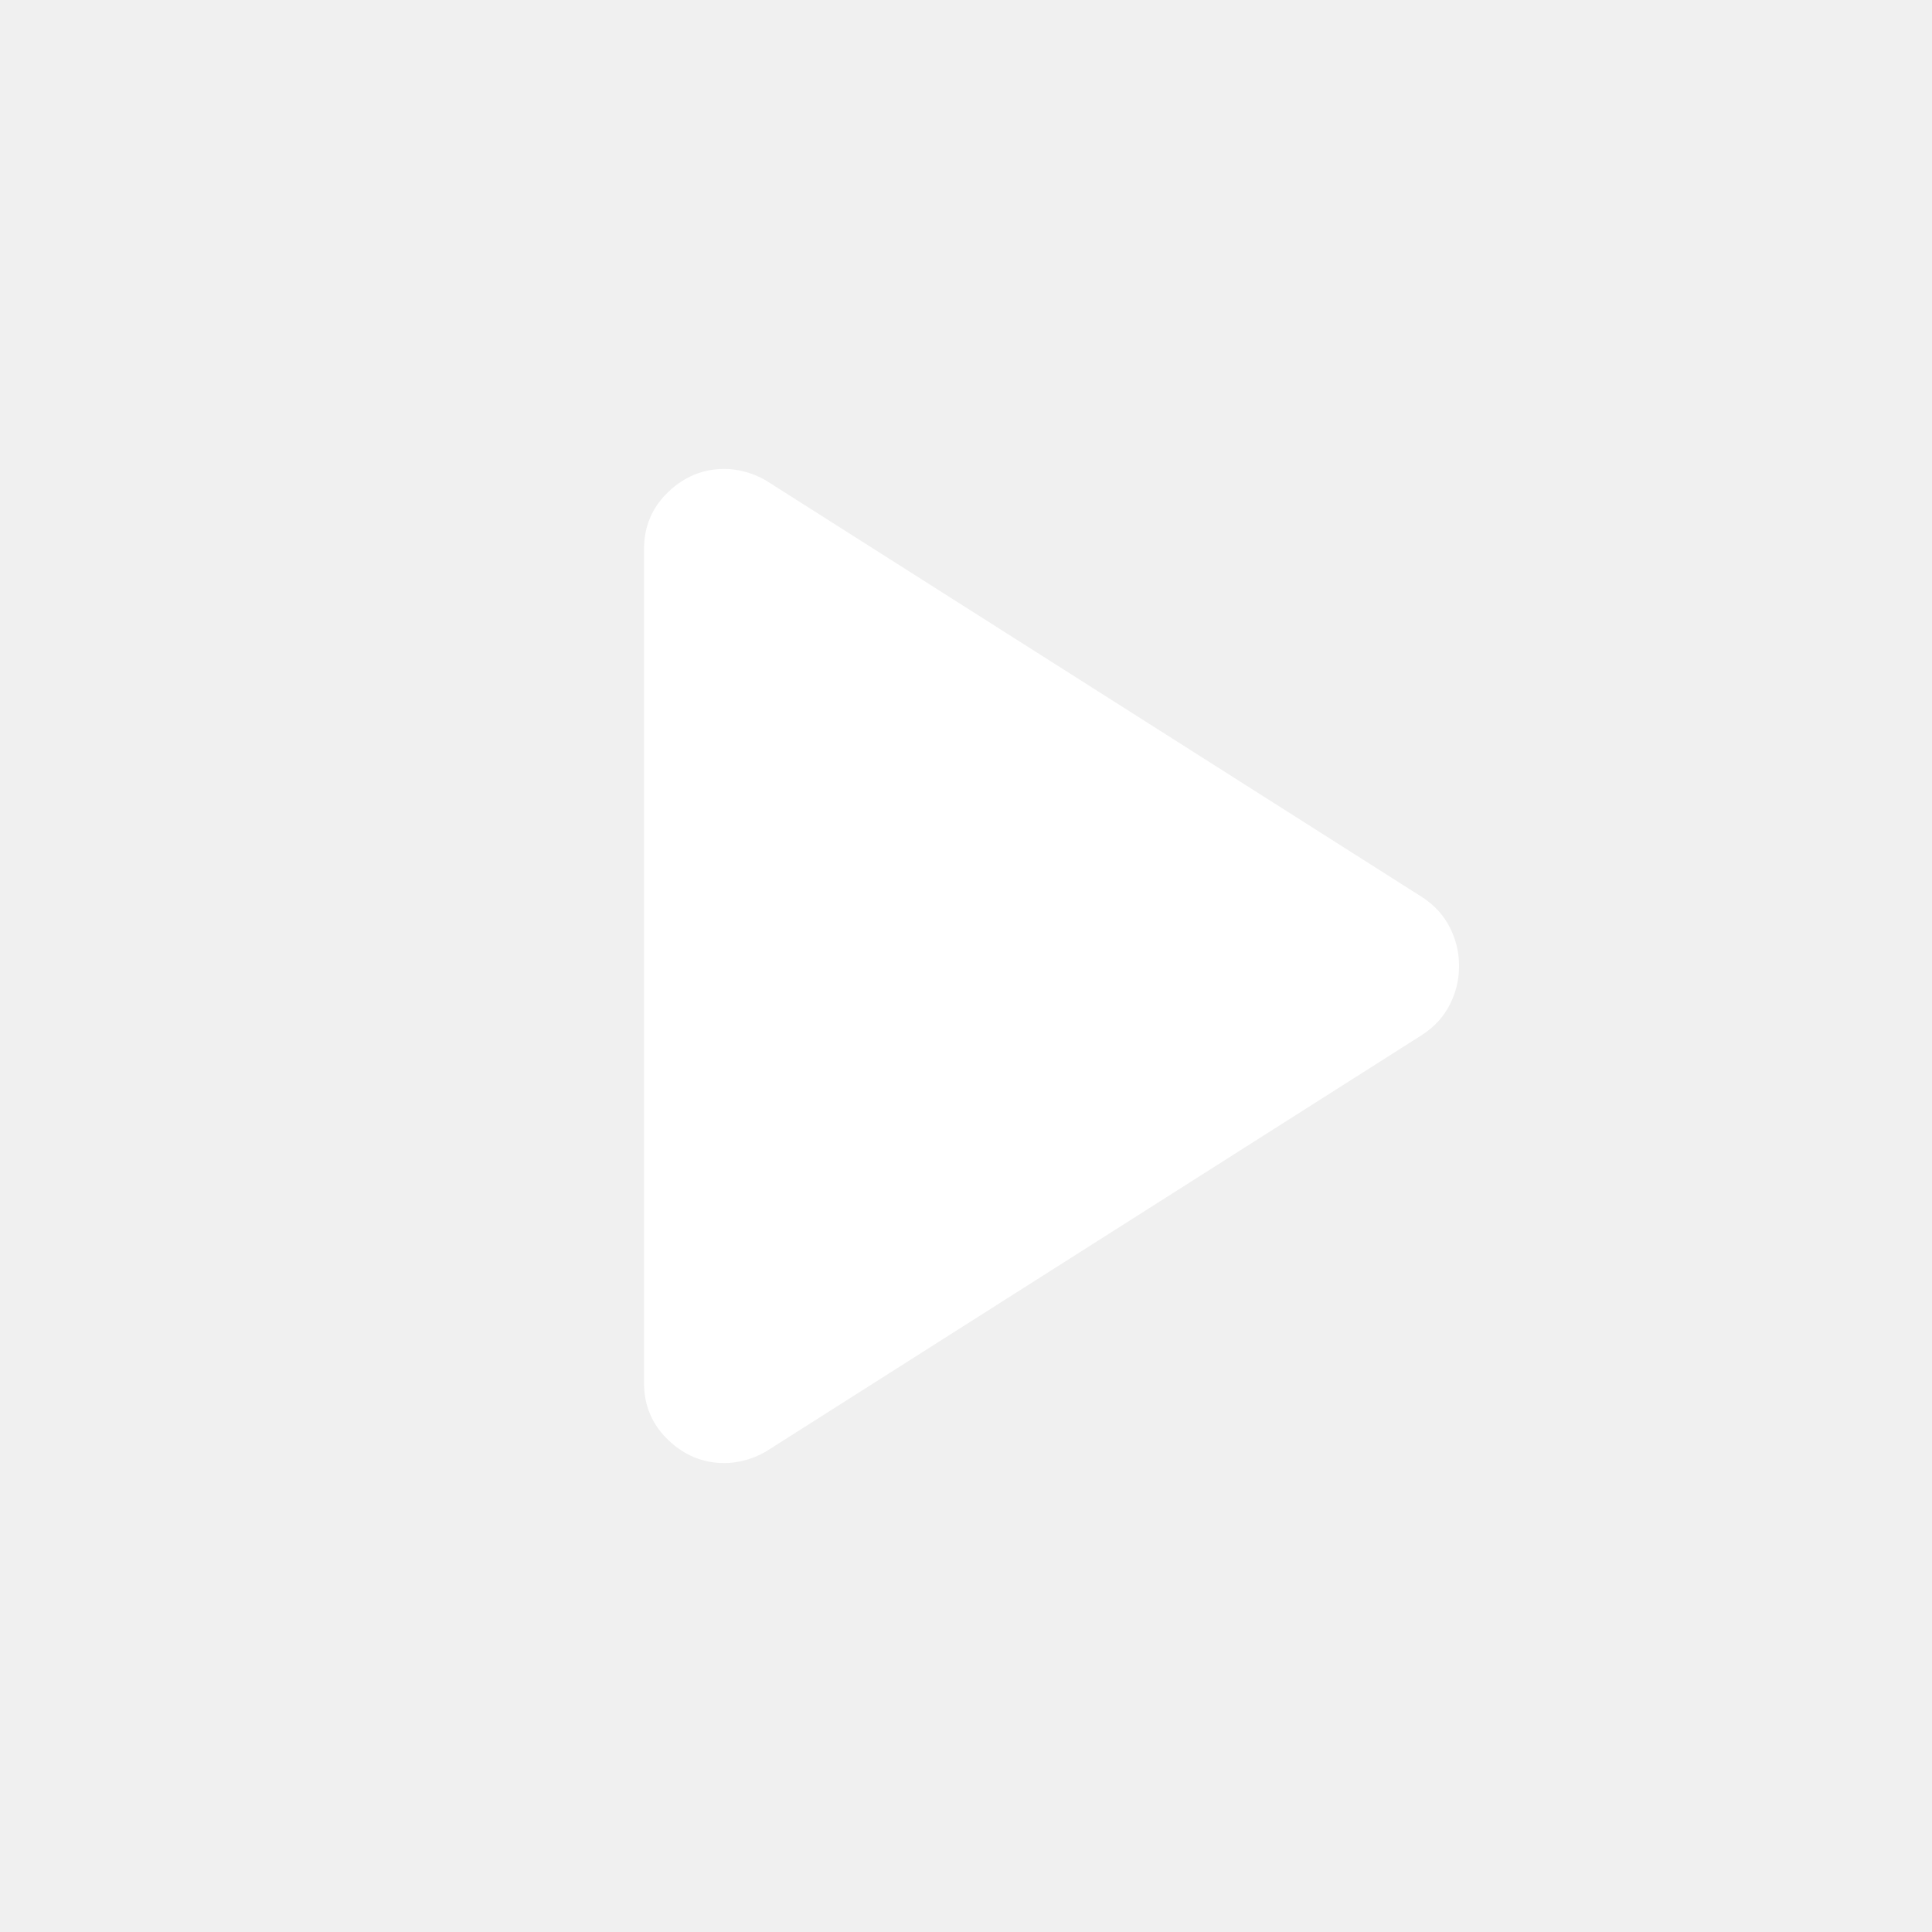
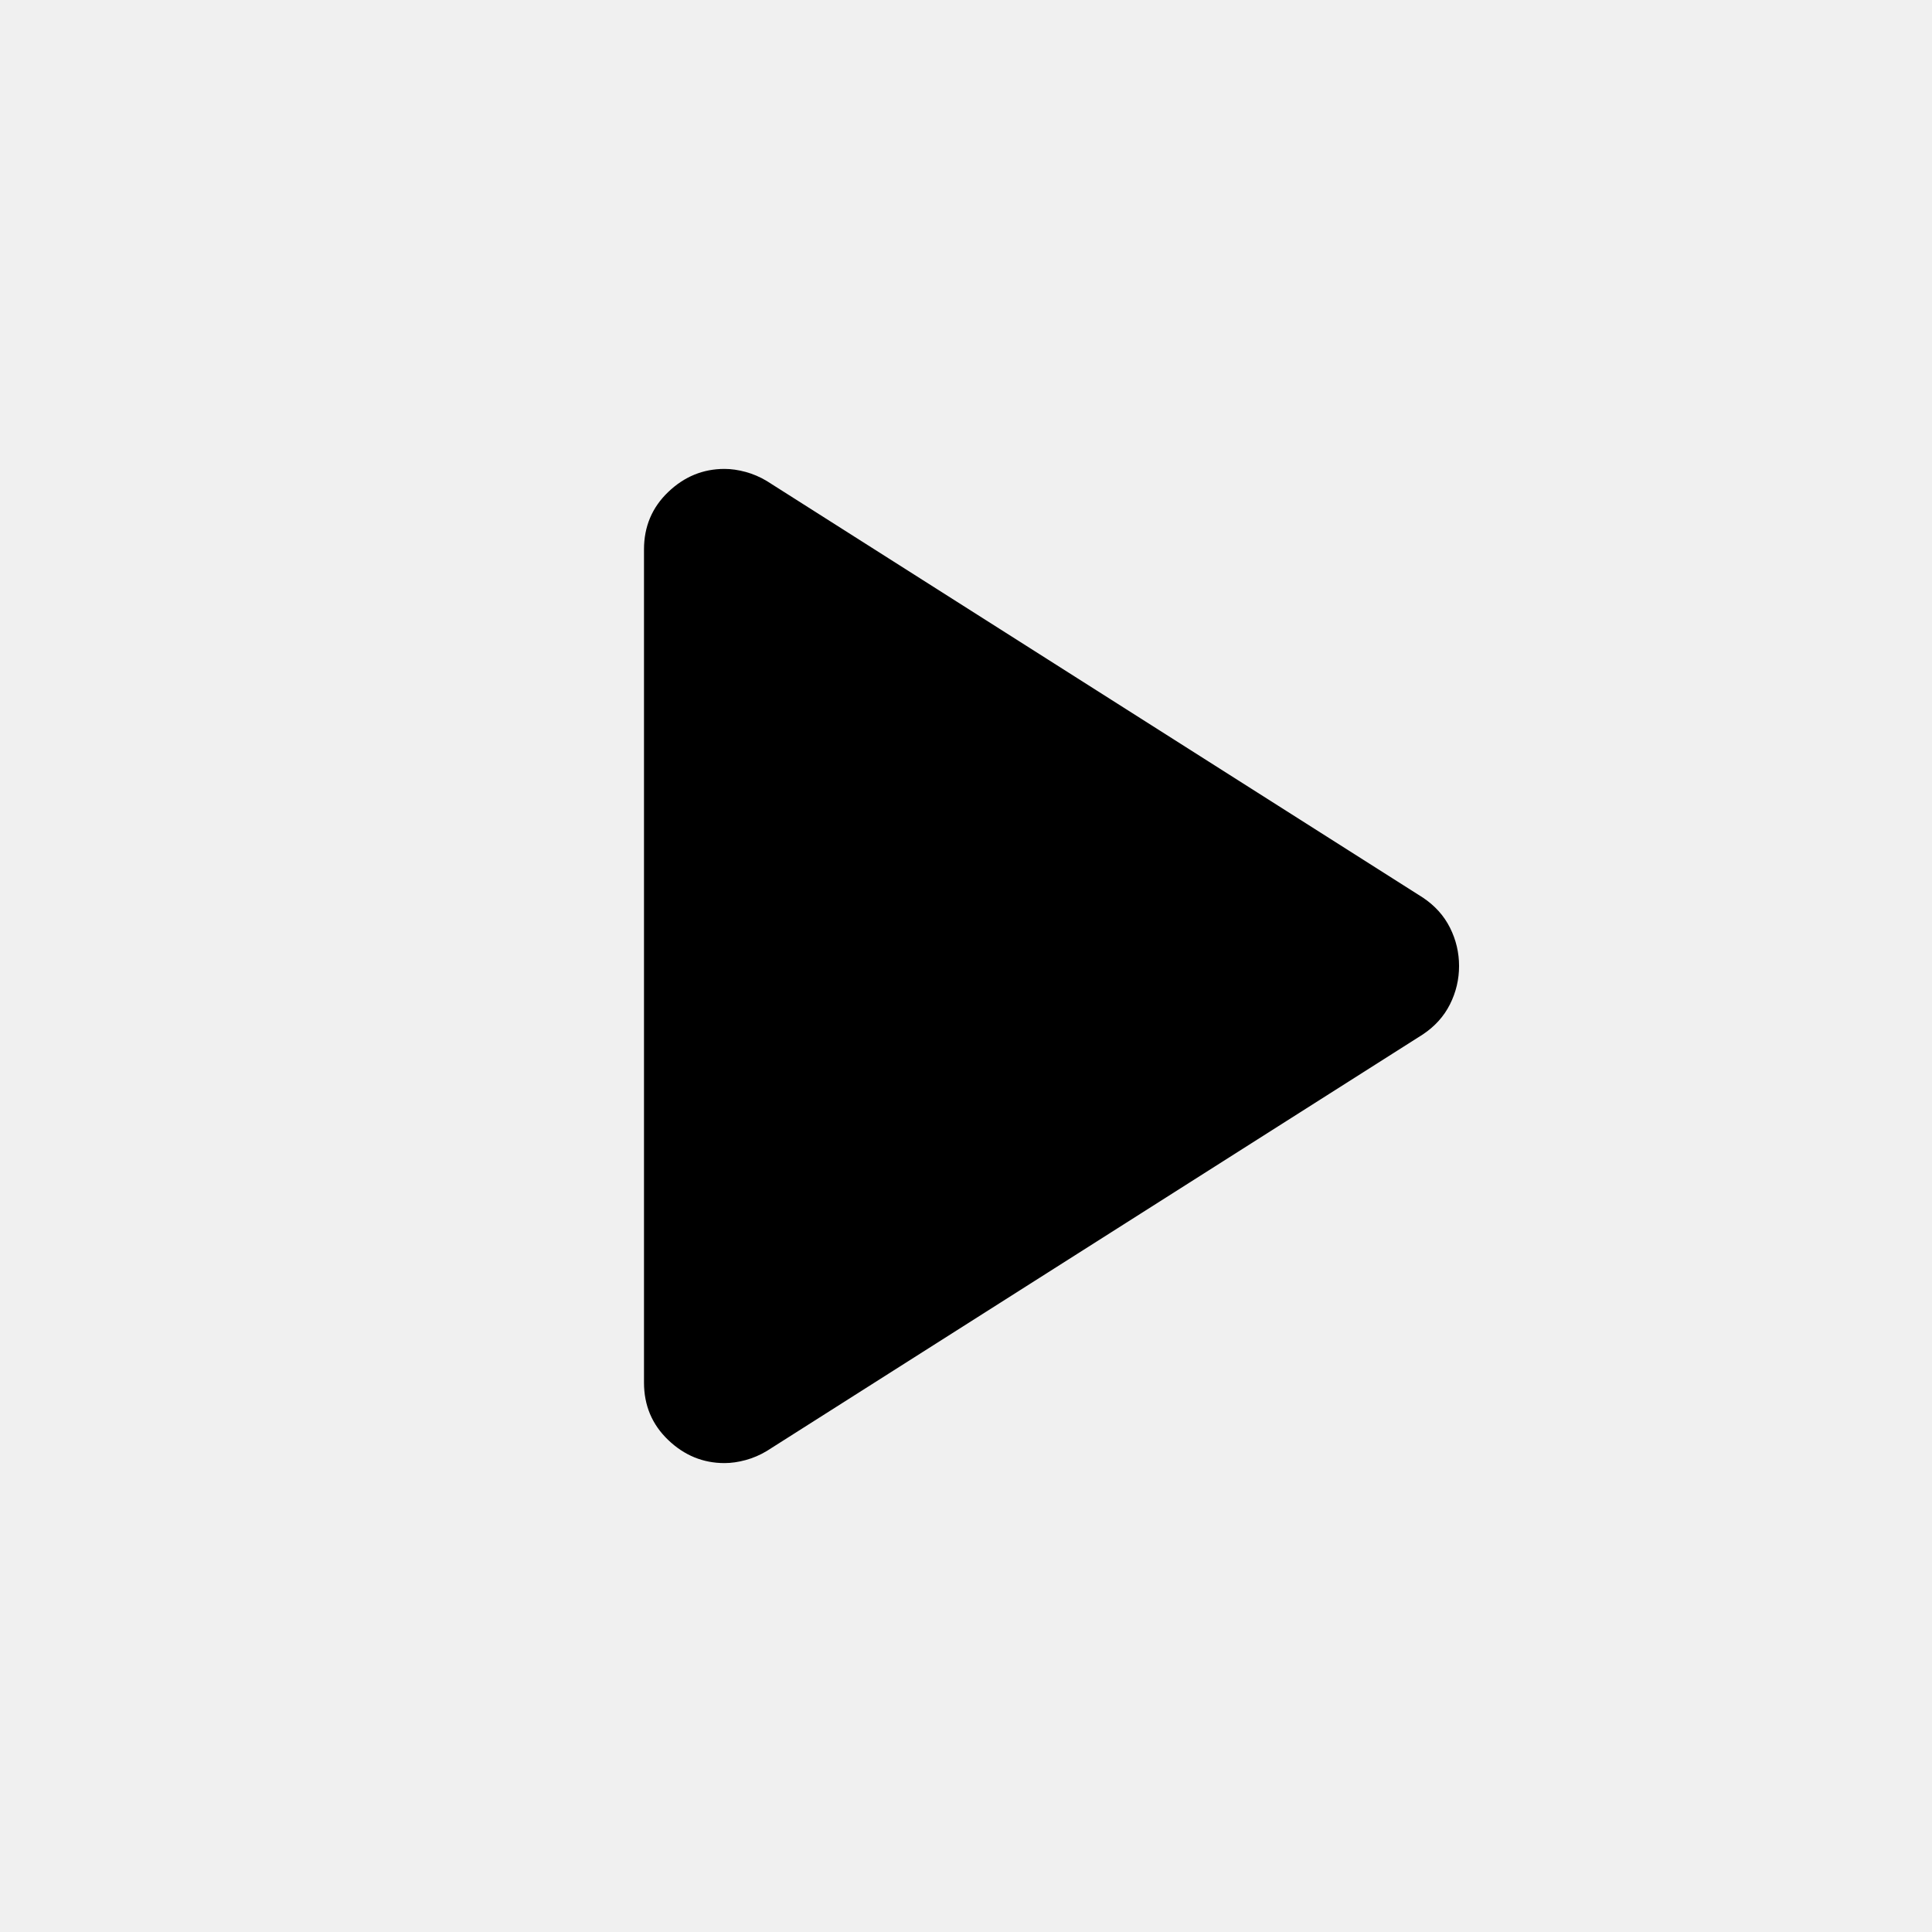
- <svg xmlns="http://www.w3.org/2000/svg" viewBox="0 -960 960 960" height="1px" width="1px" fill="#fff">
+ <svg xmlns="http://www.w3.org/2000/svg" viewBox="0 -960 960 960" height="1px" width="1px">
  <path d="M320-273v-414q0-17 12-28.5t28-11.5q5 0 10.5 1.5T381-721l326 207q9 6 13.5 15t4.5 19q0 10-4.5 19T707-446L381-239q-5 3-10.5 4.5T360-233q-16 0-28-11.5T320-273Z" />
</svg>
